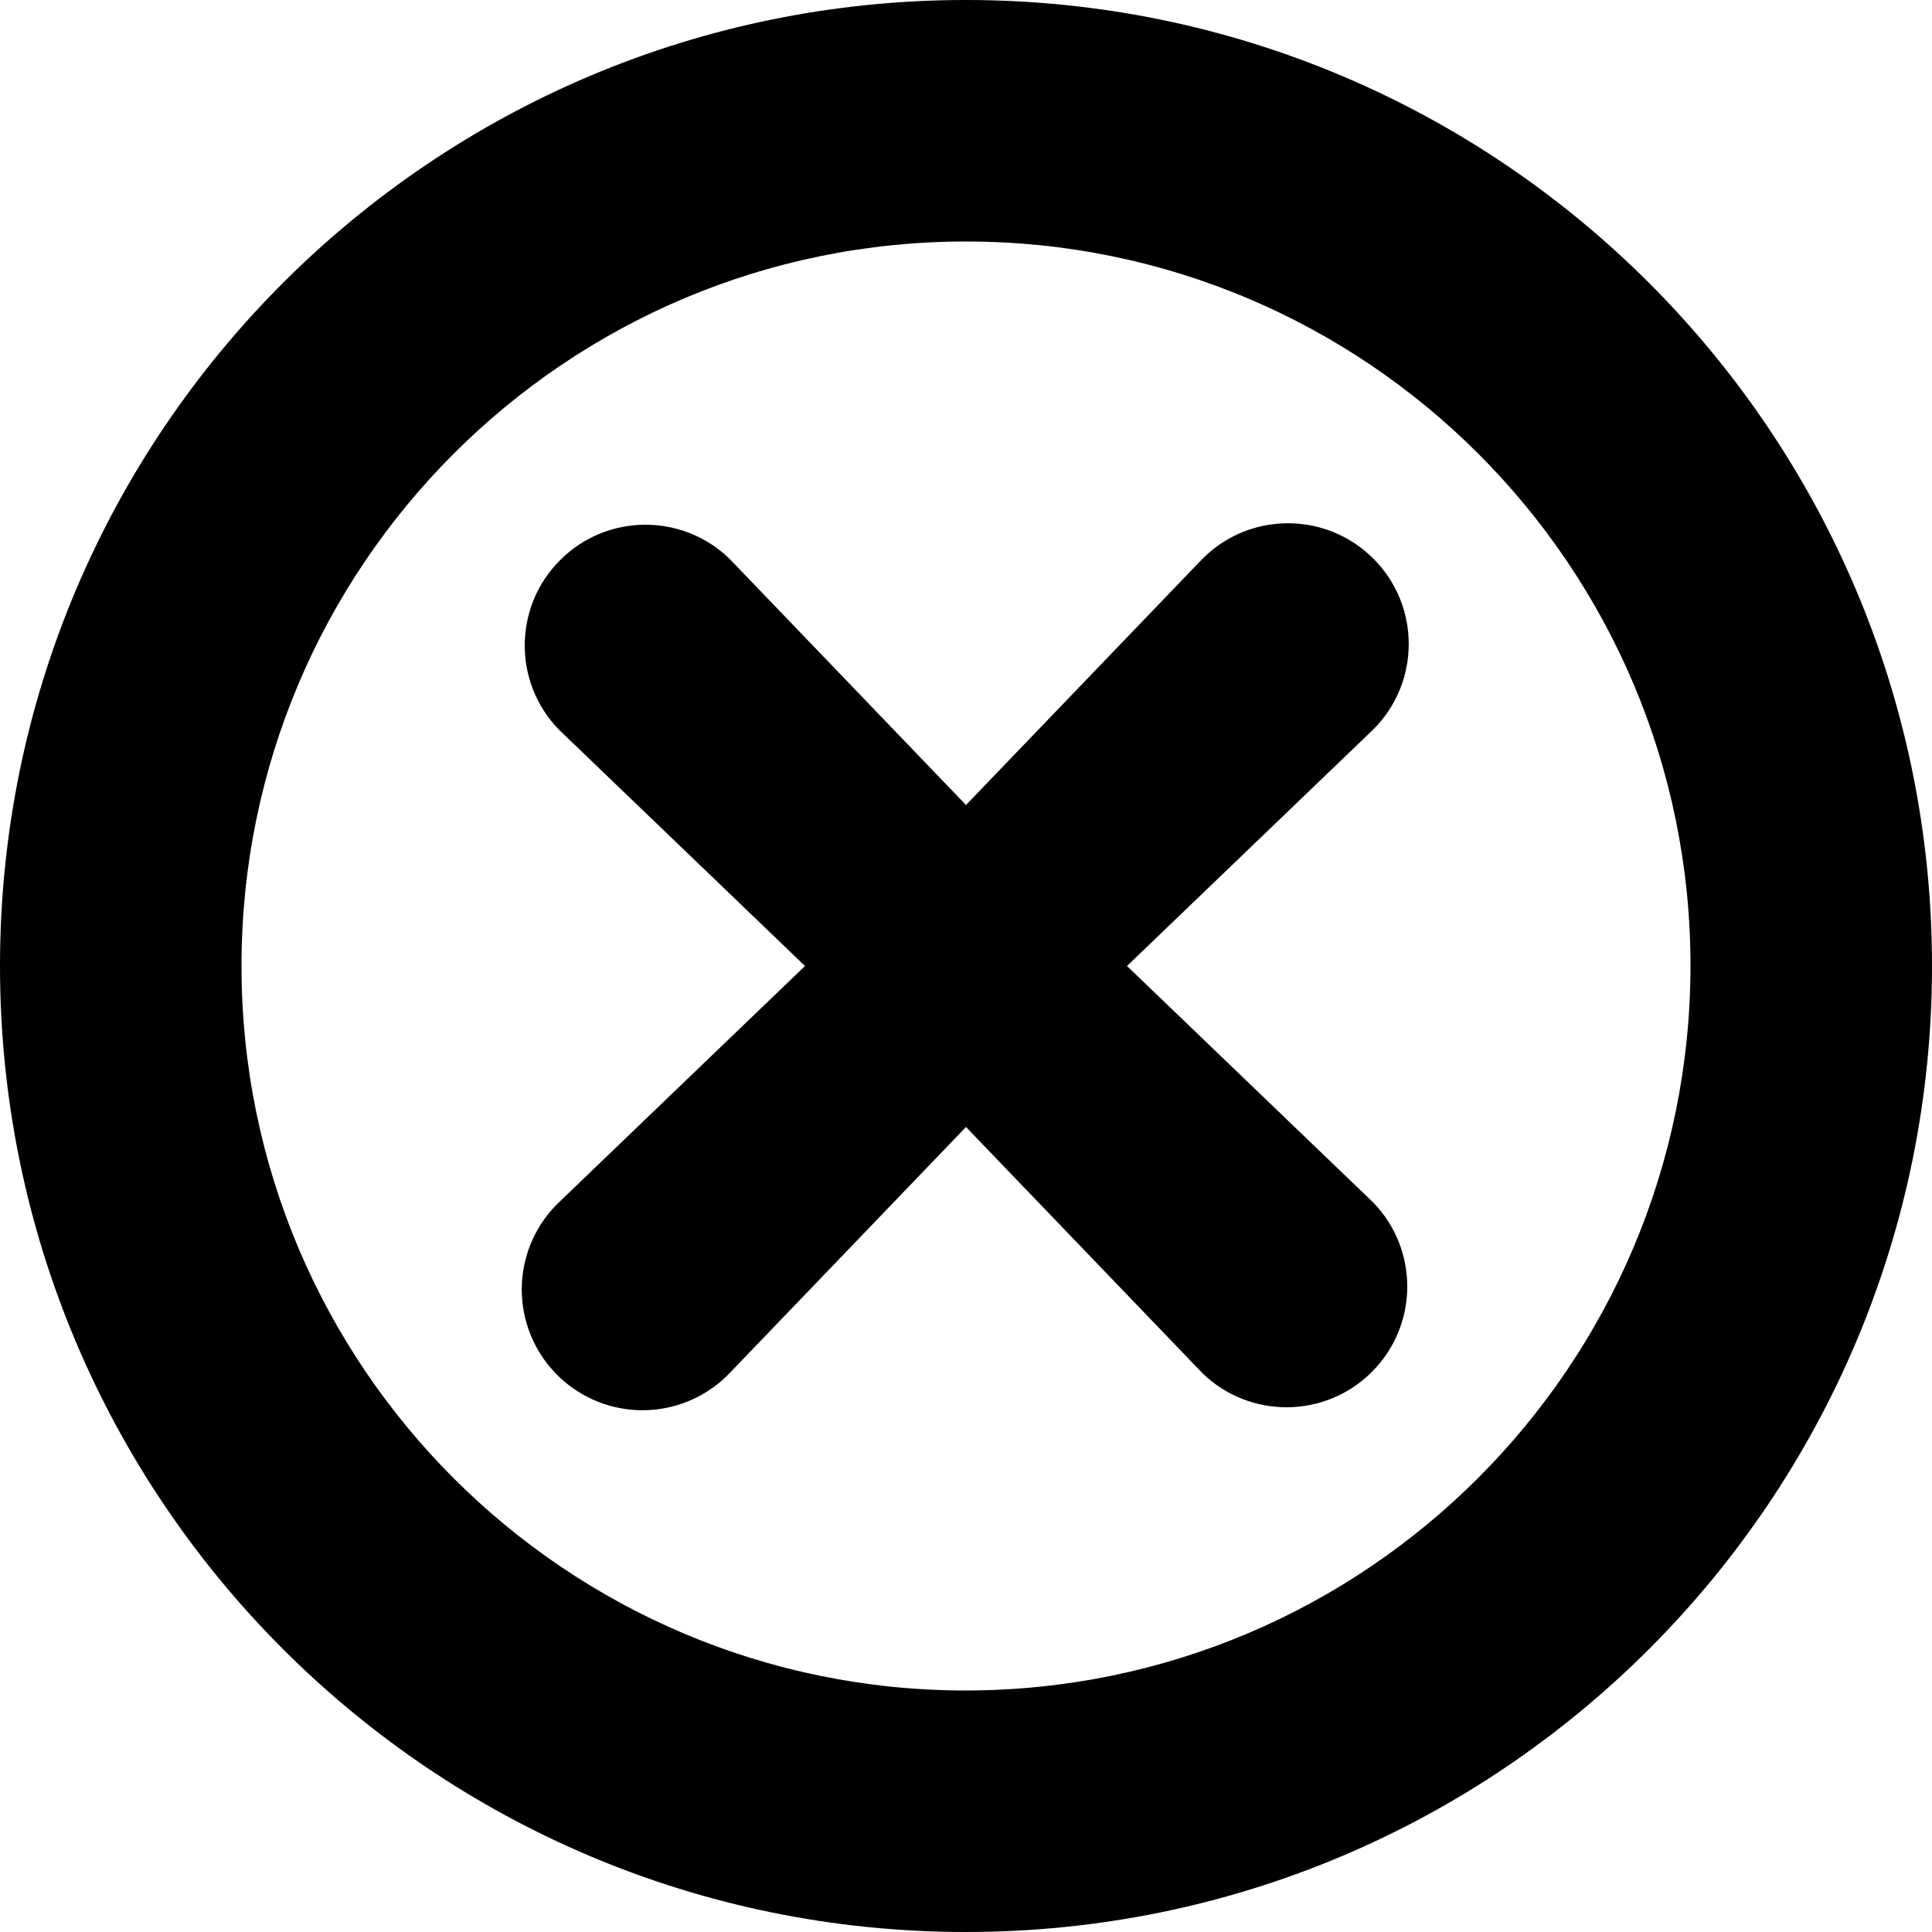
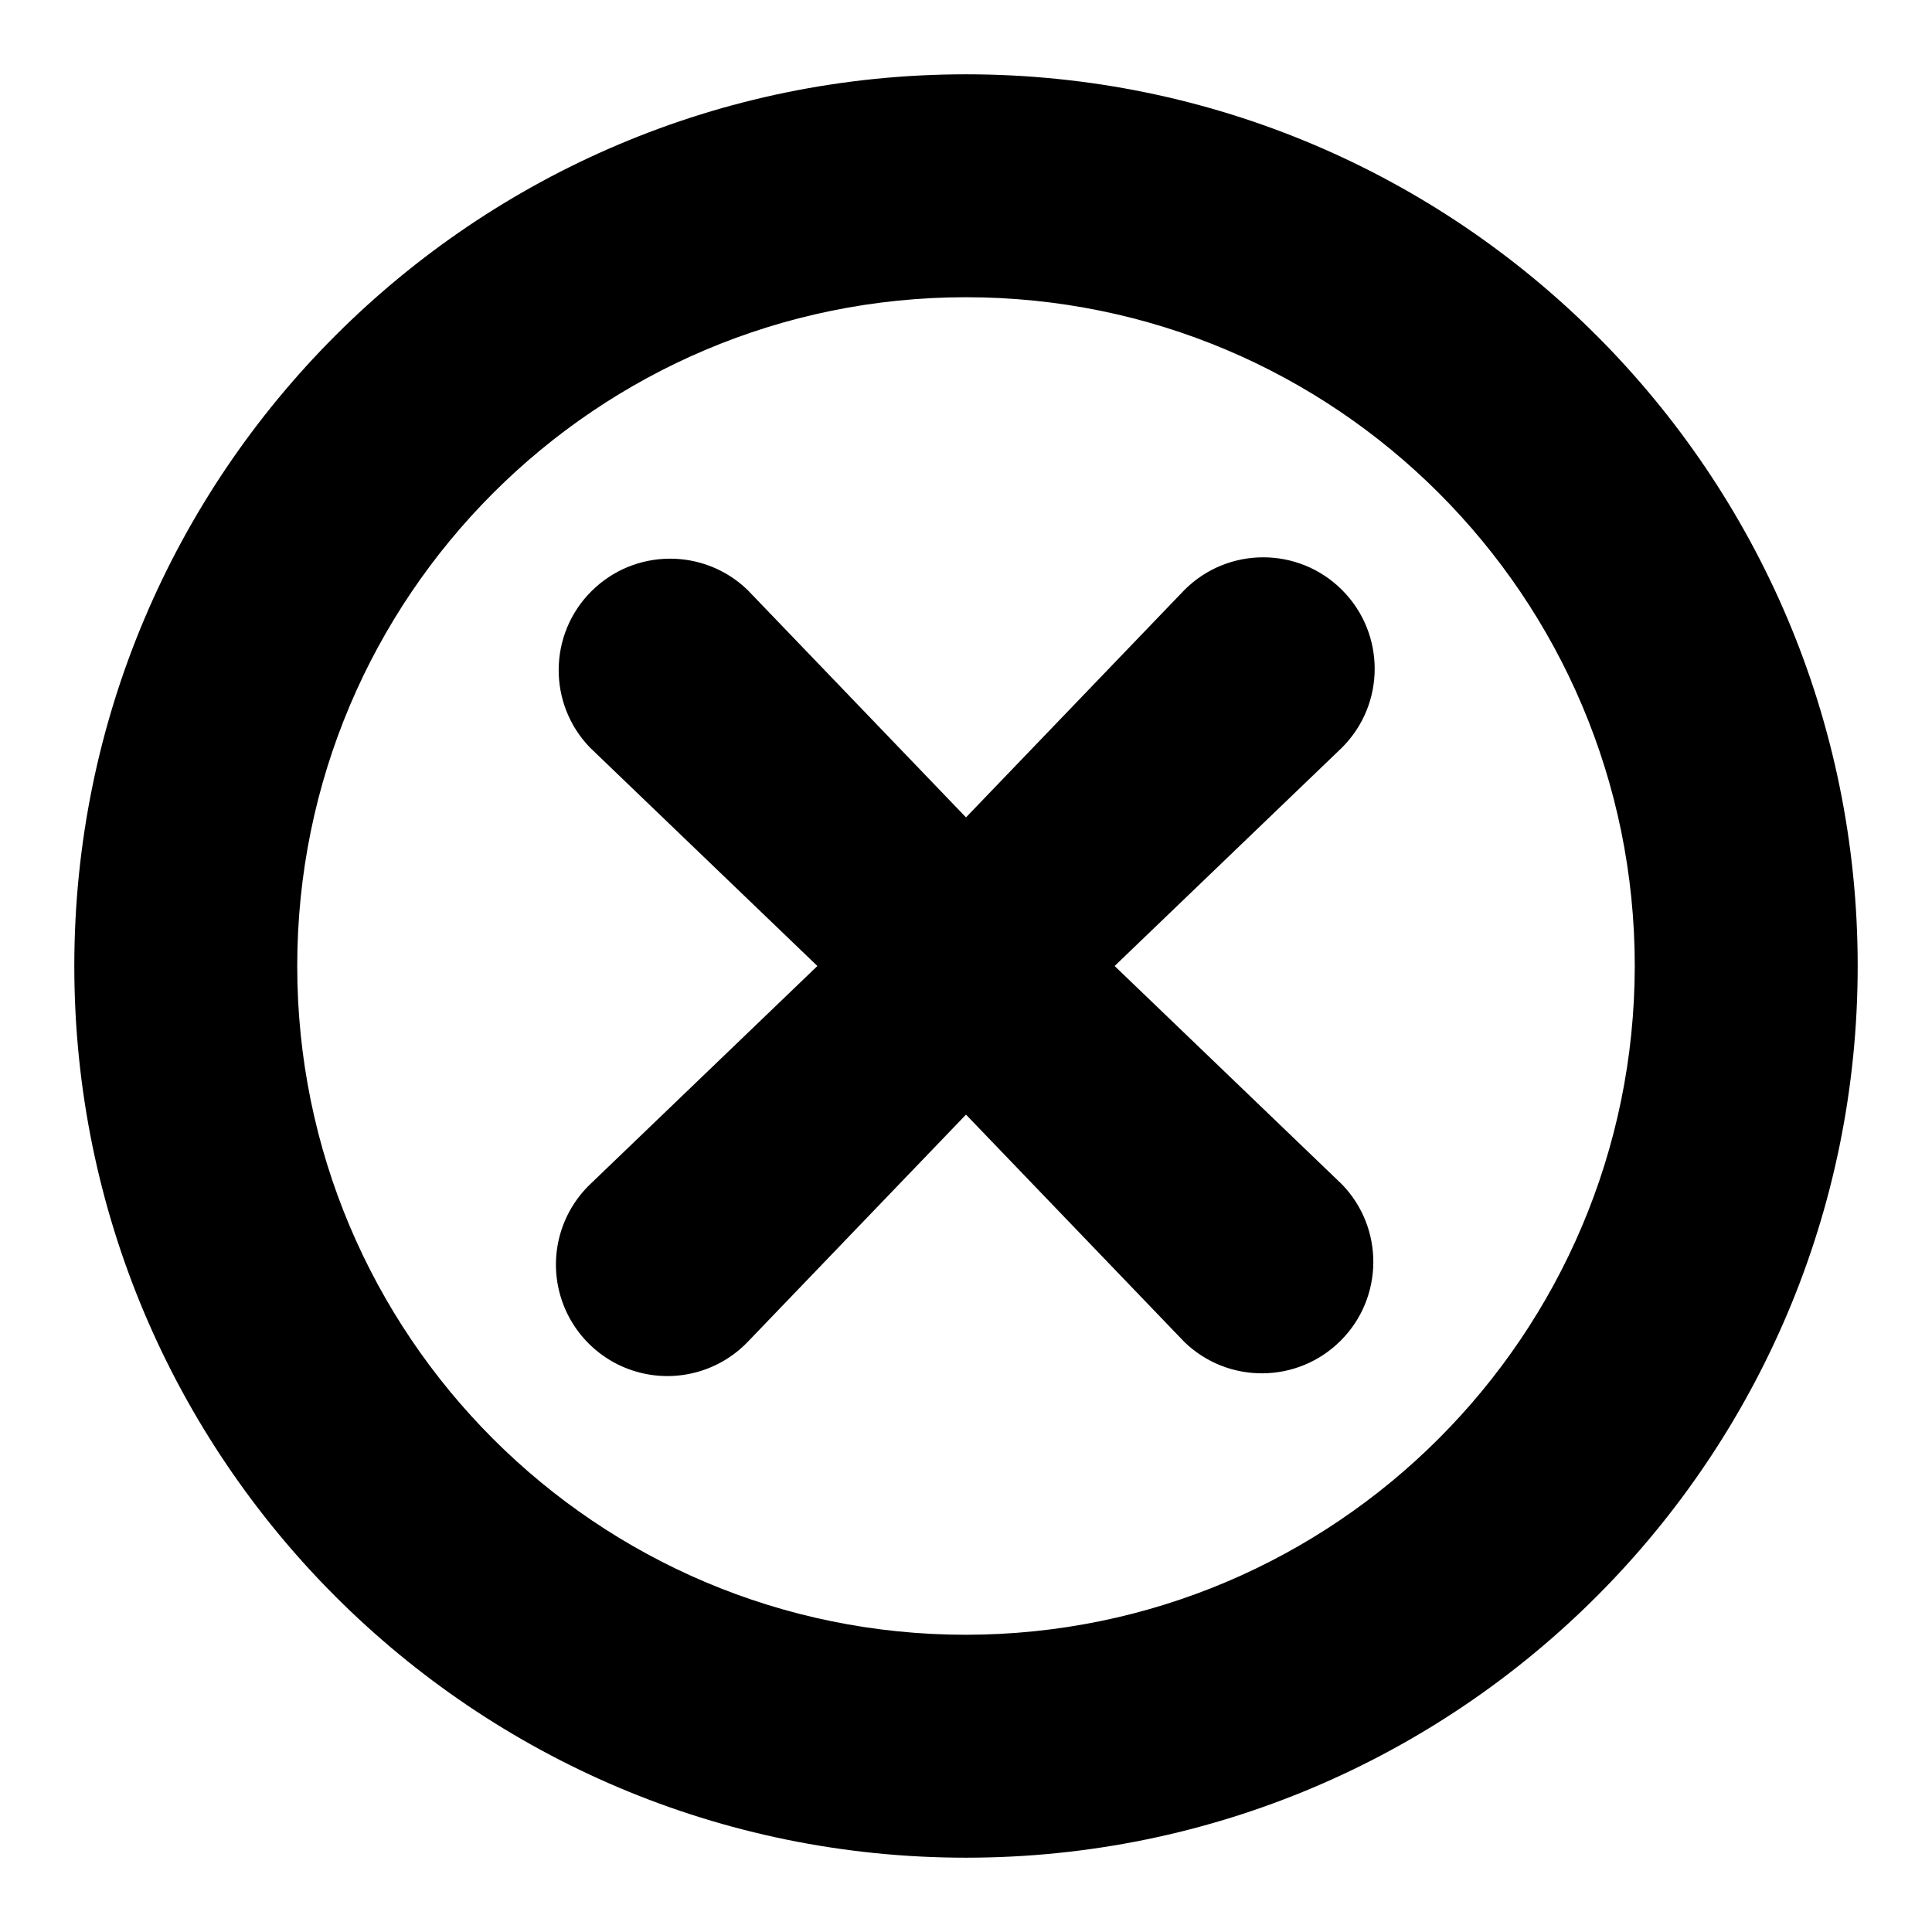
- <svg xmlns="http://www.w3.org/2000/svg" viewBox="0 0 48 48">
+ <svg xmlns="http://www.w3.org/2000/svg" viewBox="-2 -2 52 52">
  <defs>
    <style>.cls-1{fill:#418fde;}</style>
  </defs>
-   <g id="Layer_2" data-name="Layer 2">
+   <g data-name="Layer 2" id="Layer_2">
    <g id="Icons">
-       <path fill="param(fill)" stroke="param(outline)" stroke-width="param(outline-width) 0" d="M24,0A24,24,0,1,0,48,24,24,24,0,0,0,24,0Zm0,42A18,18,0,1,1,42,24,18.02,18.02,0,0,1,24,42Z" />
-       <path fill="param(fill)" stroke="param(outline)" stroke-width="param(outline-width) 0" d="M34.121,13.879a2.999,2.999,0,0,0-4.242,0L24,20l-5.879-6.121a3,3,0,0,0-4.242,4.242L20,24l-6.121,5.879a3,3,0,1,0,4.242,4.242L24,28l5.879,6.121a3,3,0,0,0,4.242-4.242L28,24l6.121-5.879A2.999,2.999,0,0,0,34.121,13.879Z" />
+       <path d="M24,0A24,24,0,1,0,48,24,24,24,0,0,0,24,0Zm0,42A18,18,0,1,1,42,24,18.02,18.02,0,0,1,24,42Z" fill="param(fill)" stroke="param(outline)" stroke-width="param(outline-width) 0" />
+       <path d="M34.121,13.879a2.999,2.999,0,0,0-4.242,0L24,20l-5.879-6.121a3,3,0,0,0-4.242,4.242L20,24l-6.121,5.879a3,3,0,1,0,4.242,4.242L24,28l5.879,6.121a3,3,0,0,0,4.242-4.242L28,24l6.121-5.879A2.999,2.999,0,0,0,34.121,13.879Z" fill="param(fill)" stroke="param(outline)" stroke-width="param(outline-width) 0" />
    </g>
  </g>
</svg>
